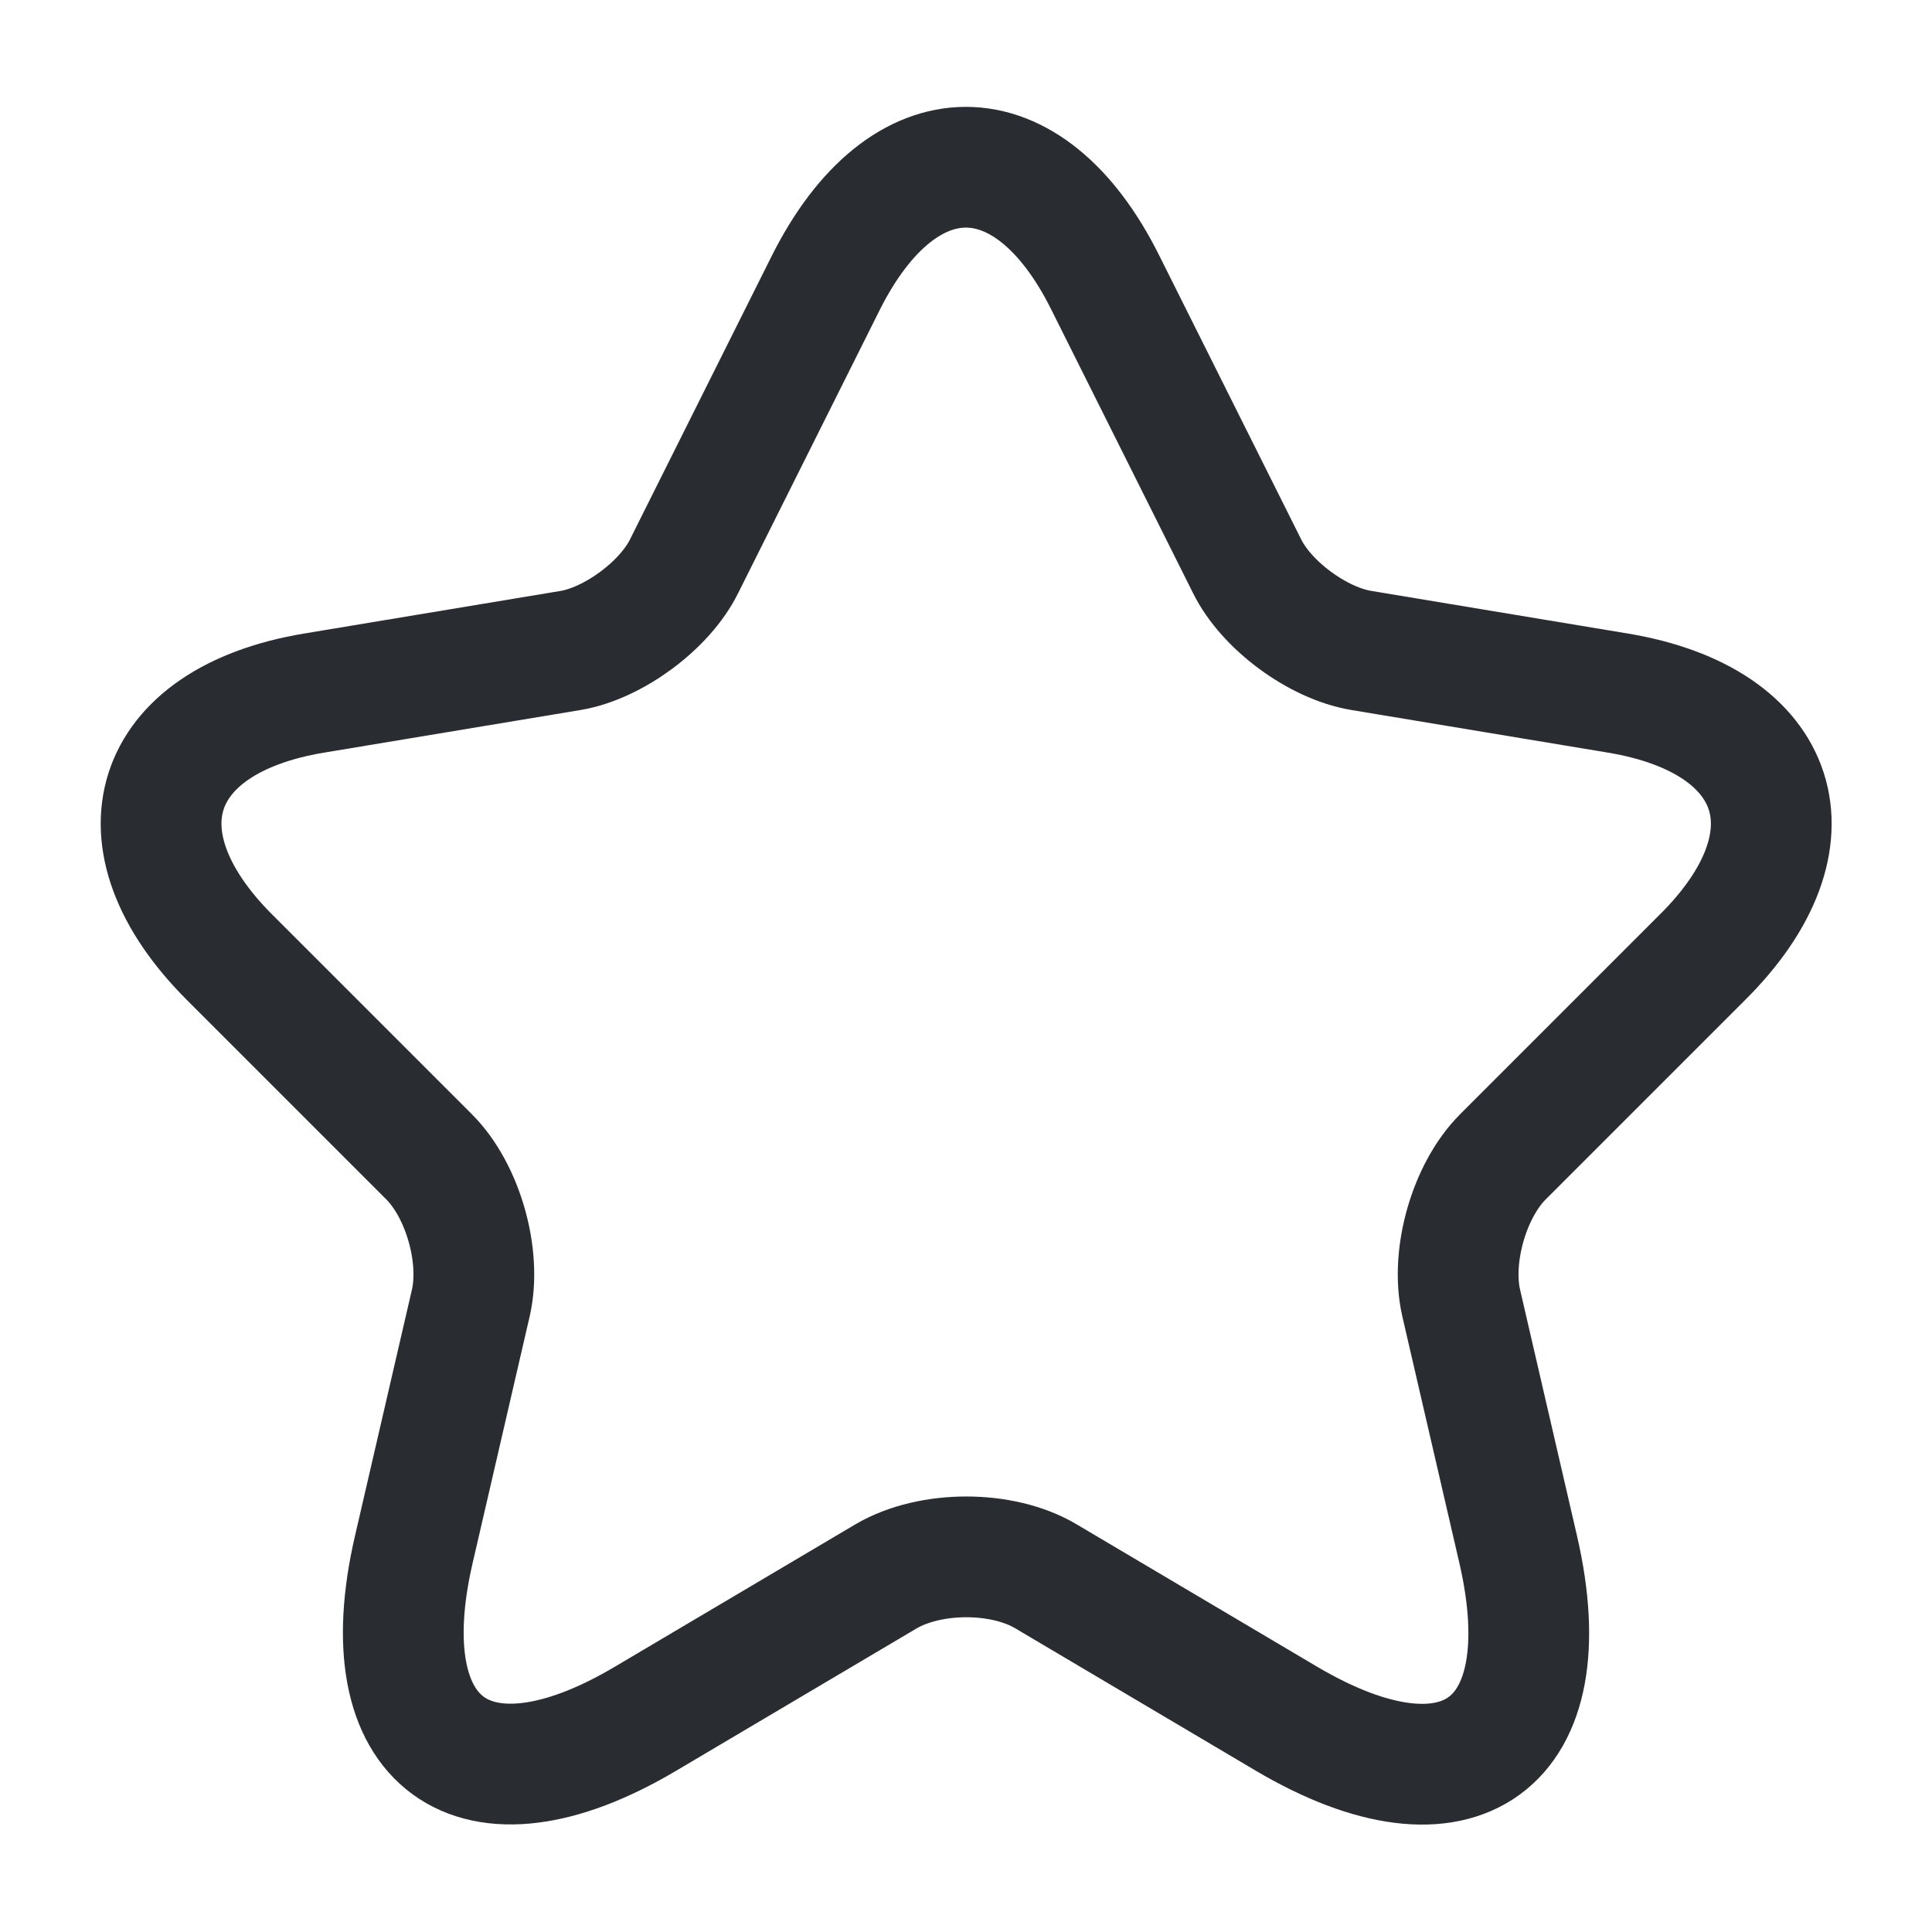
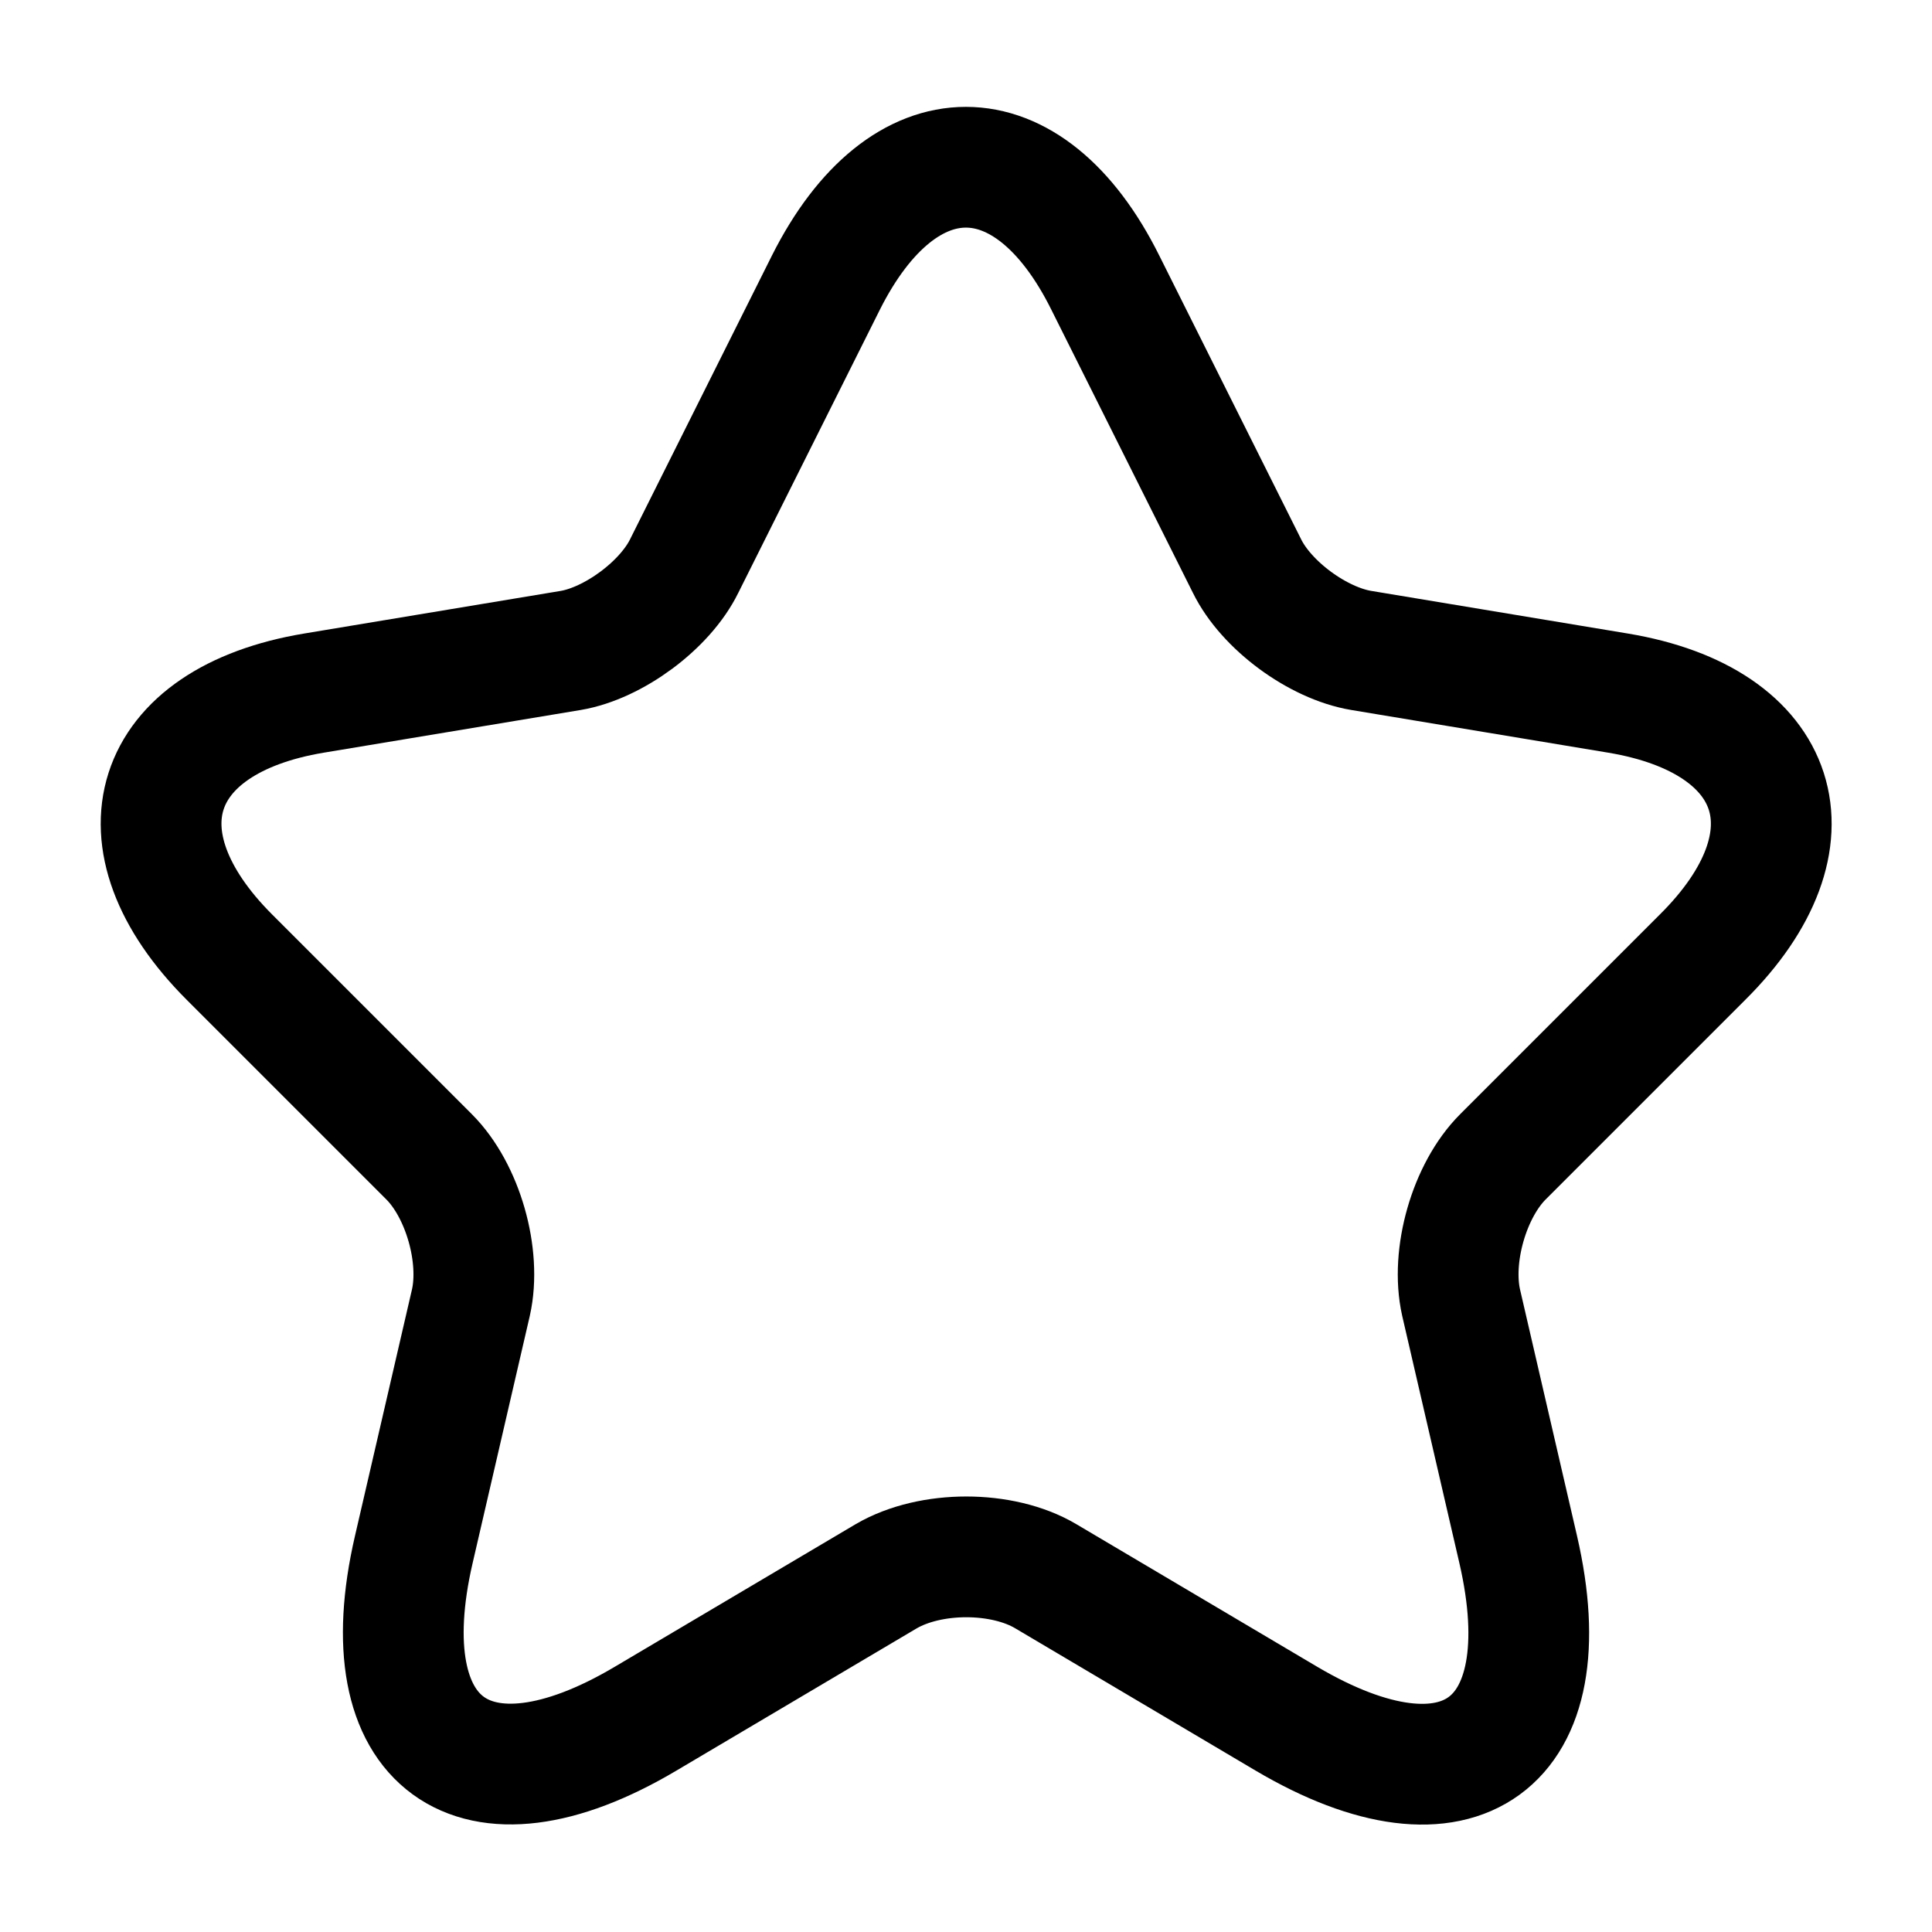
<svg xmlns="http://www.w3.org/2000/svg" width="24" height="24" viewBox="0 0 24 24" fill="none">
-   <path d="M13.73 3.51L15.49 7.03C15.73 7.52 16.37 7.99 16.91 8.08L20.1 8.61C22.14 8.95 22.62 10.43 21.15 11.89L18.67 14.37C18.25 14.79 18.02 15.6 18.15 16.18L18.86 19.25C19.42 21.68 18.13 22.62 15.98 21.35L12.99 19.58C12.45 19.26 11.56 19.26 11.01 19.58L8.02 21.35C5.88 22.62 4.58 21.67 5.14 19.25L5.85 16.18C5.98 15.6 5.75 14.79 5.33 14.37L2.85 11.89C1.39 10.43 1.86 8.95 3.9 8.61L7.09 8.08C7.62 7.99 8.26 7.52 8.5 7.03L10.26 3.51C11.22 1.6 12.78 1.6 13.73 3.51Z" stroke="#292D32" stroke-width="1.5" stroke-linecap="round" stroke-linejoin="round" />
+   <path d="M13.73 3.51L15.49 7.03C15.73 7.52 16.37 7.99 16.91 8.08L20.1 8.61C22.14 8.95 22.62 10.43 21.15 11.89L18.67 14.37C18.25 14.79 18.02 15.6 18.15 16.18L18.86 19.25C19.42 21.68 18.13 22.62 15.98 21.35L12.99 19.58C12.45 19.26 11.56 19.26 11.01 19.58L8.02 21.35C5.88 22.62 4.58 21.67 5.14 19.25L5.85 16.18C5.98 15.6 5.75 14.79 5.33 14.37L2.85 11.89C1.39 10.43 1.86 8.95 3.9 8.61L7.09 8.08C7.62 7.99 8.26 7.52 8.5 7.03L10.26 3.51C11.22 1.6 12.78 1.6 13.73 3.51Z" stroke="black" stroke-width="1.5" stroke-linecap="round" stroke-linejoin="round" />
</svg>
